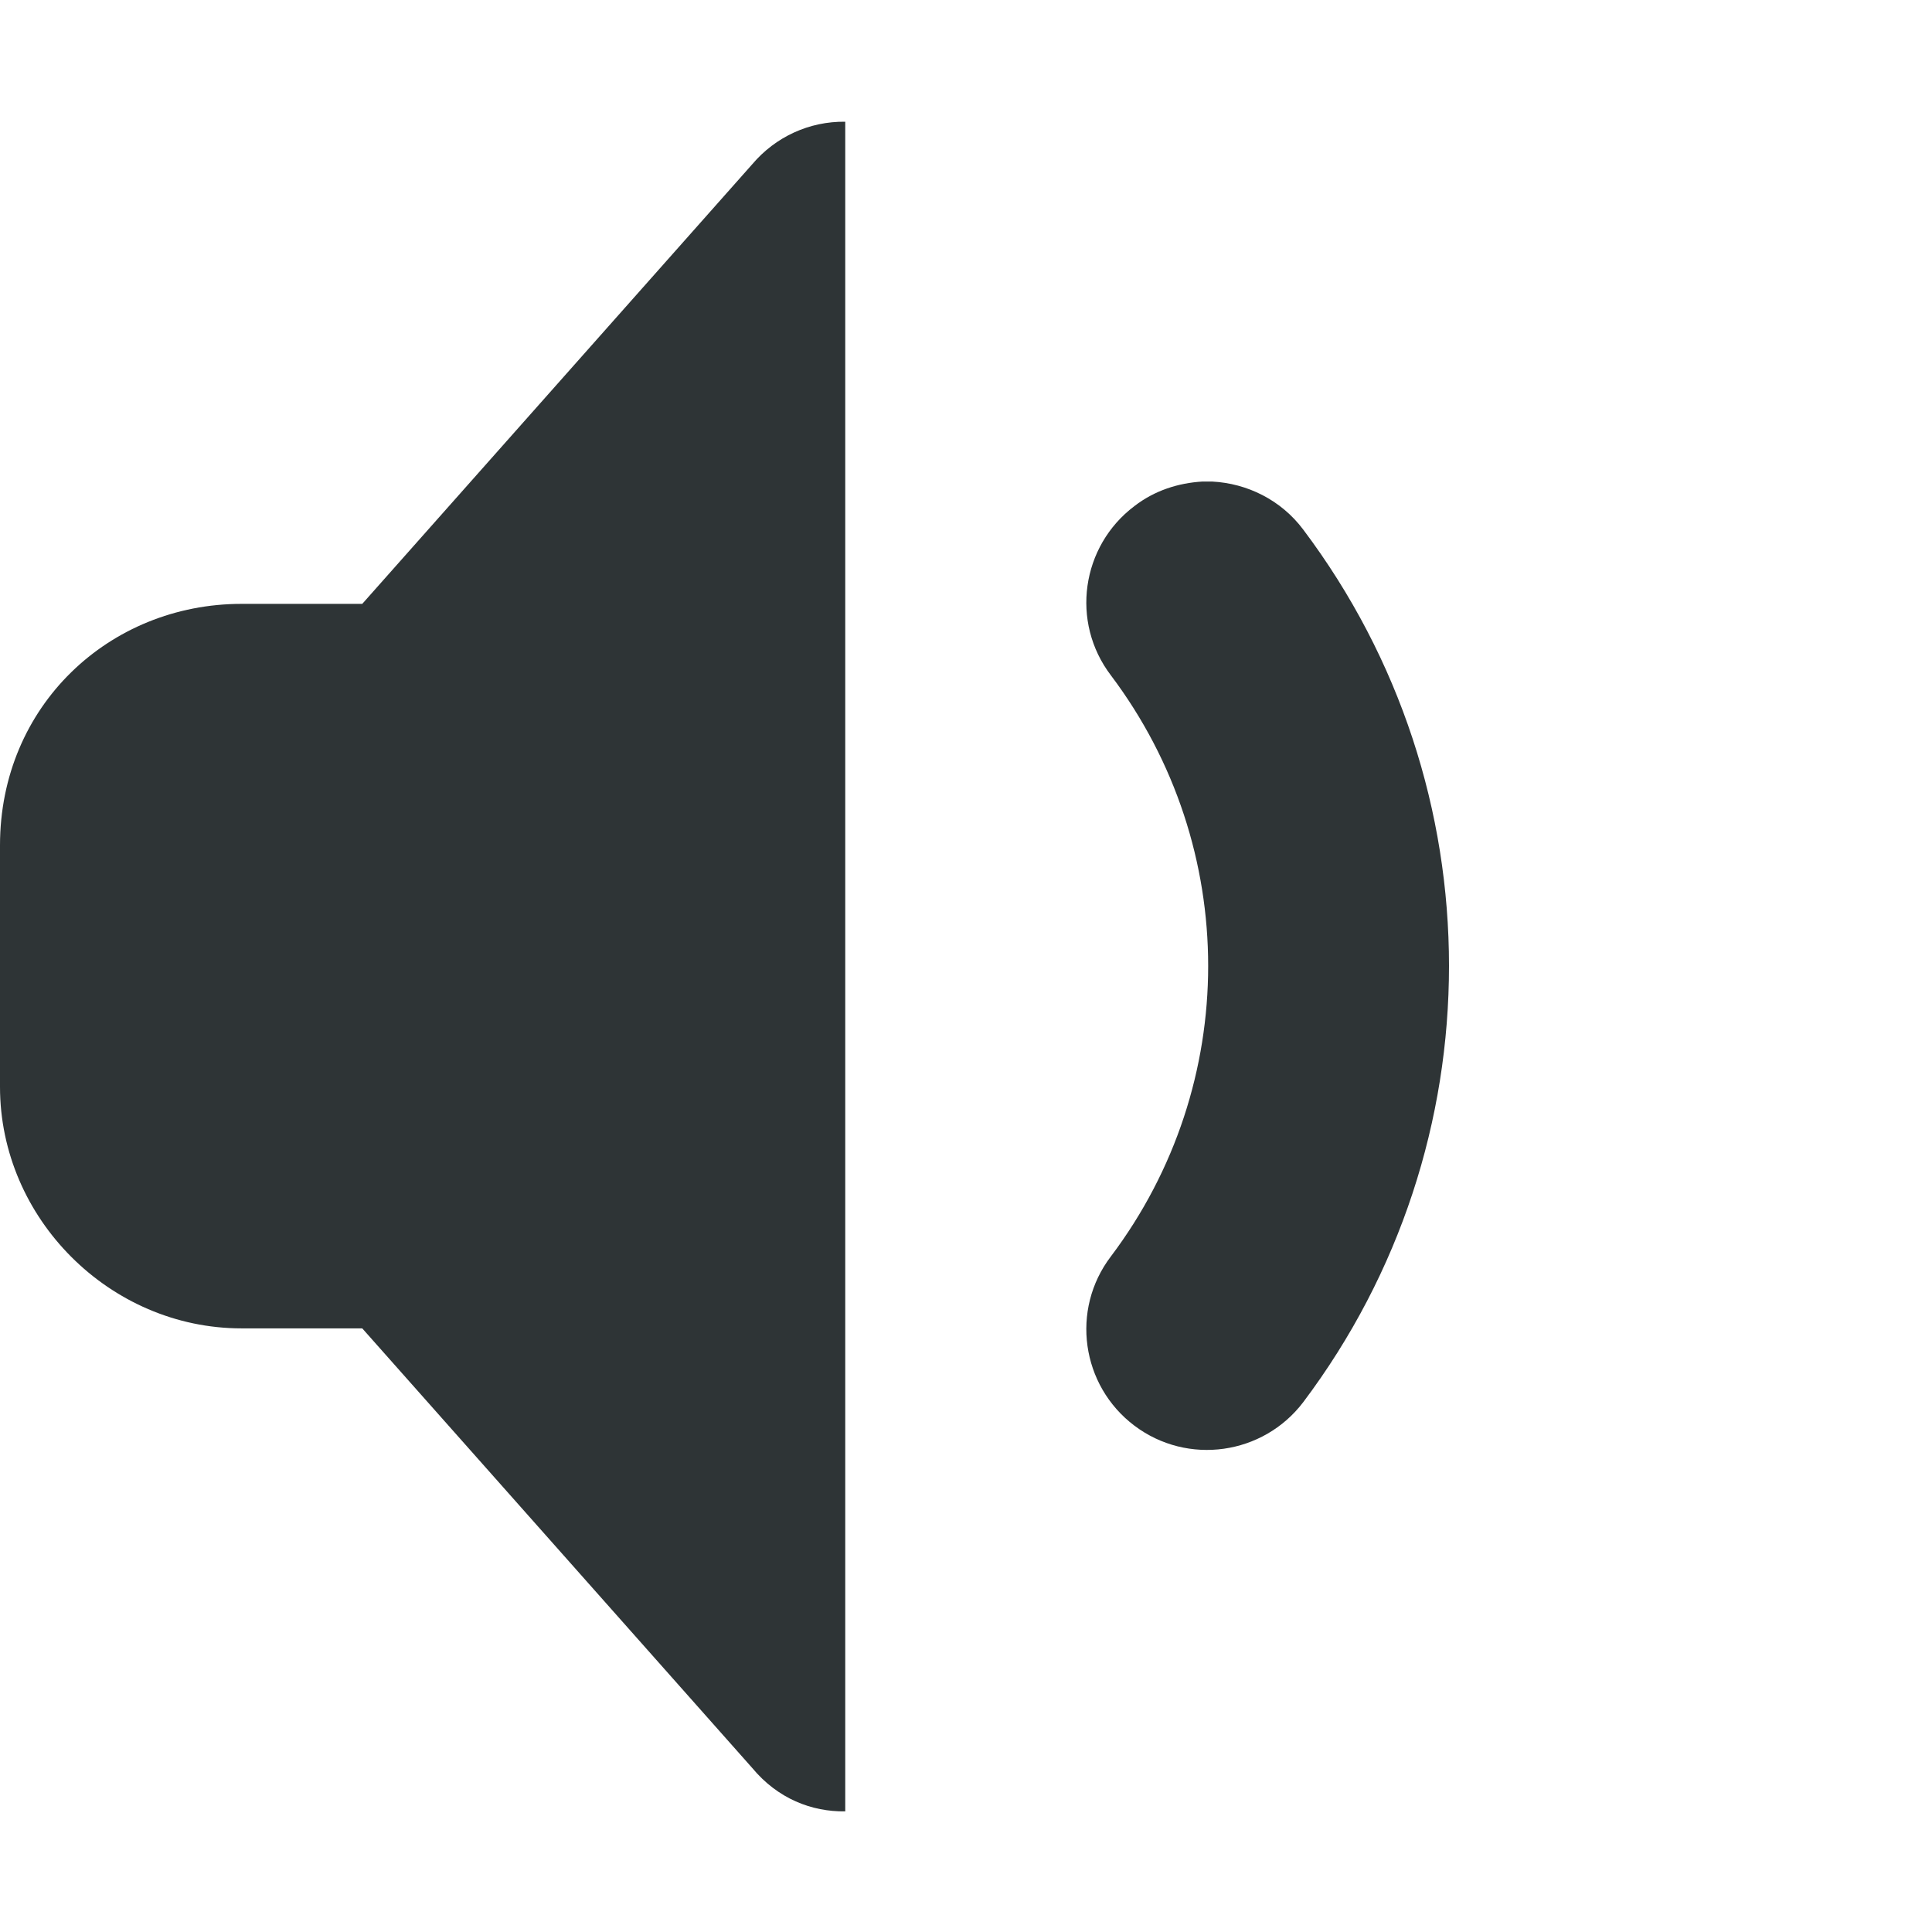
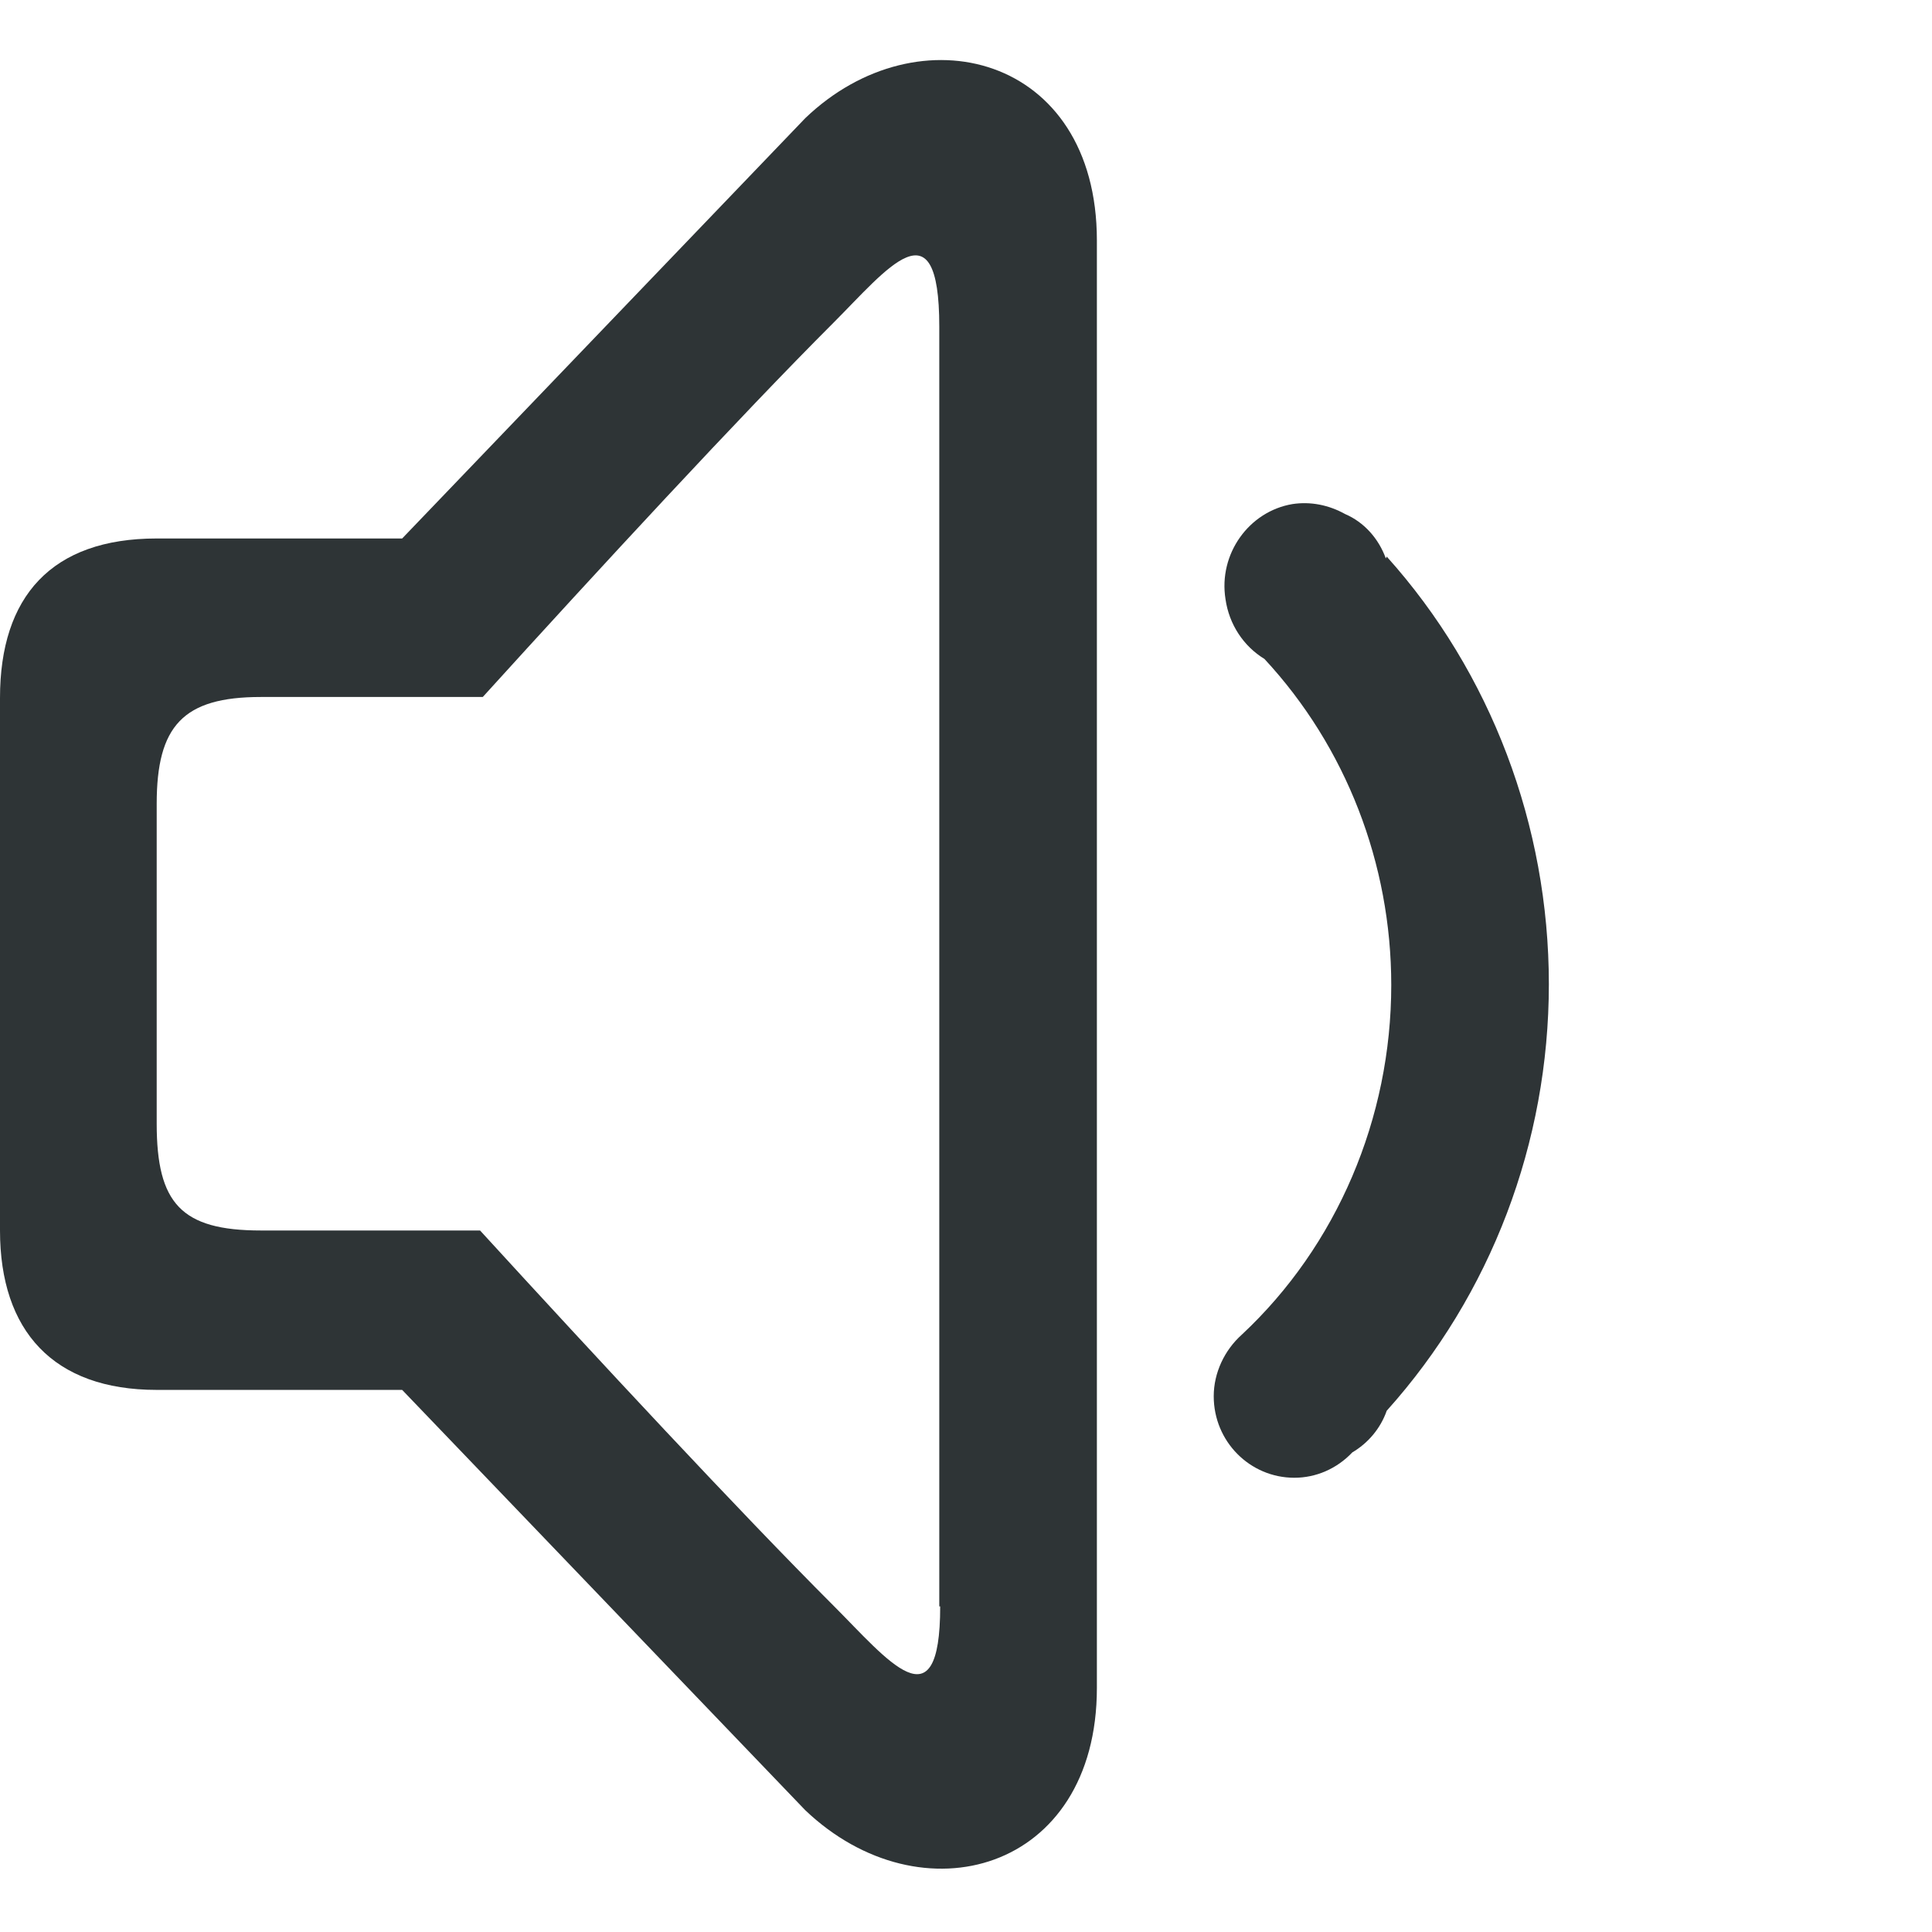
- <svg xmlns="http://www.w3.org/2000/svg" height="16px" viewBox="0 0 16 16" width="16px">
-   <path d="m 7 1.008 c -0.297 -0.004 -0.578 0.125 -0.77 0.352 l -3.23 3.641 h -1 c -1.094 0 -2 0.844 -2 2 v 2 c 0 1.09 0.91 2 2 2 h 1 l 3.23 3.641 c 0.211 0.254 0.492 0.363 0.77 0.359 z m 2.957 2.98 c -0.199 0.012 -0.395 0.074 -0.562 0.203 c -0.441 0.332 -0.531 0.961 -0.195 1.402 c 1.074 1.426 1.074 3.387 0 4.812 c -0.336 0.441 -0.246 1.07 0.195 1.402 c 0.441 0.332 1.066 0.242 1.398 -0.195 c 0.805 -1.07 1.207 -2.34 1.207 -3.613 s -0.402 -2.543 -1.207 -3.613 c -0.184 -0.246 -0.465 -0.383 -0.754 -0.398 c -0.027 0 -0.055 0 -0.086 0 z m 0 0" fill="#2e3436" />
+ <svg xmlns="http://www.w3.org/2000/svg" id="_图层_1" data-name="图层_1" version="1.1" viewBox="0 0 213.3 200" width="16" height="16">
+   <defs>
+     <style>
+       .st0 {
+         display: none;
+       }
+ 
+       .st0, .st1 {
+         fill: #2e3436;
+       }
+     </style>
+   </defs>
+   <path class="st1" d="M88.9,6.4l-44.5,46.4h-27.1c-11.6,0-17.3,6.4-17.3,17.6v58.8c0,11.1,5.9,17.6,17.3,17.6h27.1l44.5,46.4c12.8,12.2,32.2,6.8,32.2-13.5V19.9c0-20.5-19.7-25.5-32.2-13.5h0ZM103.8,170.7c0,13.4-5.8,5.9-11.8-.1-10.4-10.4-26.1-27.3-39-41.4h-24.2c-8.8,0-11.5-3-11.5-11.8v-35.3c0-8.6,2.9-11.8,11.5-11.8h24.5c12.8-14.1,28.4-31,38.7-41.3,5.9-5.9,11.7-13.5,11.7.4v141.3h0Z" />
+   <path class="st0" d="M184,22.1c-1.6-3.2-4.7-5.2-8.1-5.1-4.9,0-9,4.1-9,9.2,0,0,0,0,0,0,0,3.3,1.7,6.3,4.4,7.9,15.9,16.7,24.8,39.3,24.8,62.9,0,27.3-11.9,51.8-30.5,68.4h0c-3,1.5-4.9,4.7-4.9,8.2,0,5,4,9.1,8.9,9.1,2.9,0,5.7-1.4,7.4-3.9h0c22.3-19.9,36.5-49.1,36.5-81.8,0-28-10.6-54.8-29.3-74.8h0Z" />
+   <path class="st1" d="M153,55c-.8-2.2-2.4-4-4.5-4.9-1.8-1-3.8-1.4-5.8-1.1-4.8.8-8.2,5.5-7.4,10.5.4,2.8,2,5.2,4.3,6.6,9,9.7,14,22.6,14,36,0,14.7-6,28.8-16.5,38.6-1.9,1.7-3.1,4.2-3.1,6.8,0,5,4,9,8.9,9,2.4,0,4.7-1,6.4-2.8,1.7-1,3.1-2.6,3.8-4.6,11.5-12.8,17.9-29.6,17.9-47.1,0-17.5-6.4-34.4-17.9-47.2h0Z" />
</svg>
